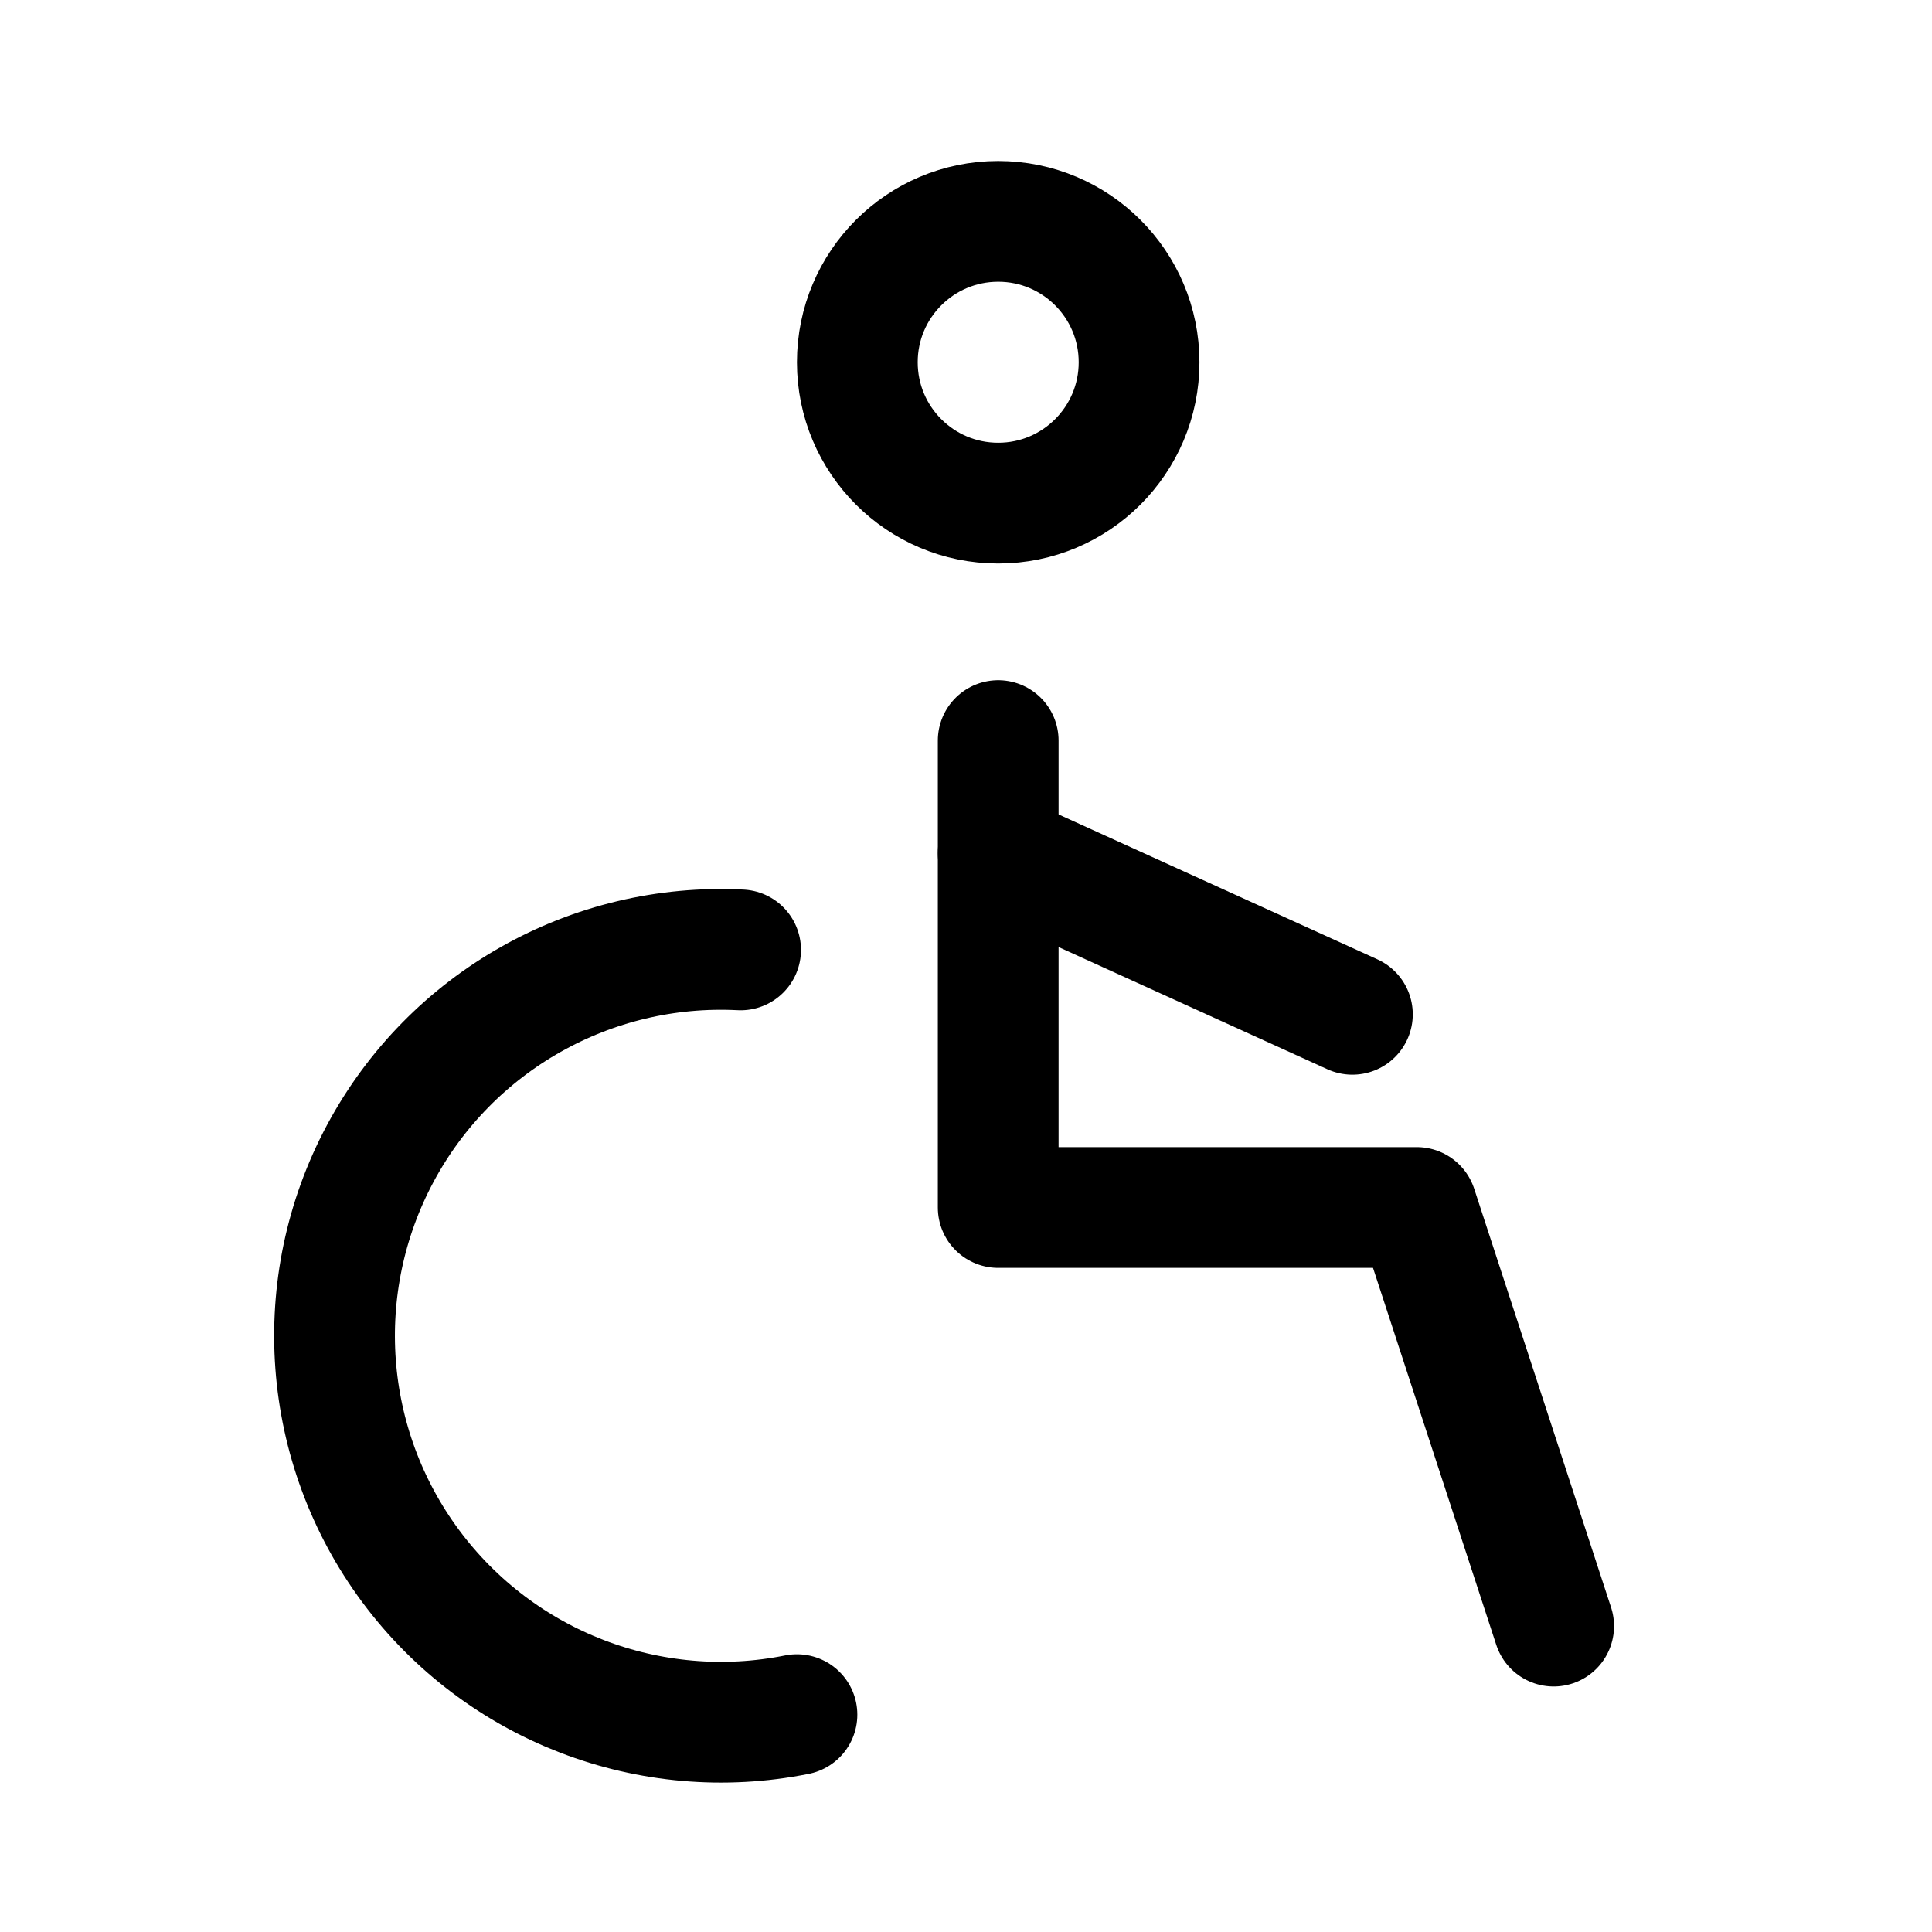
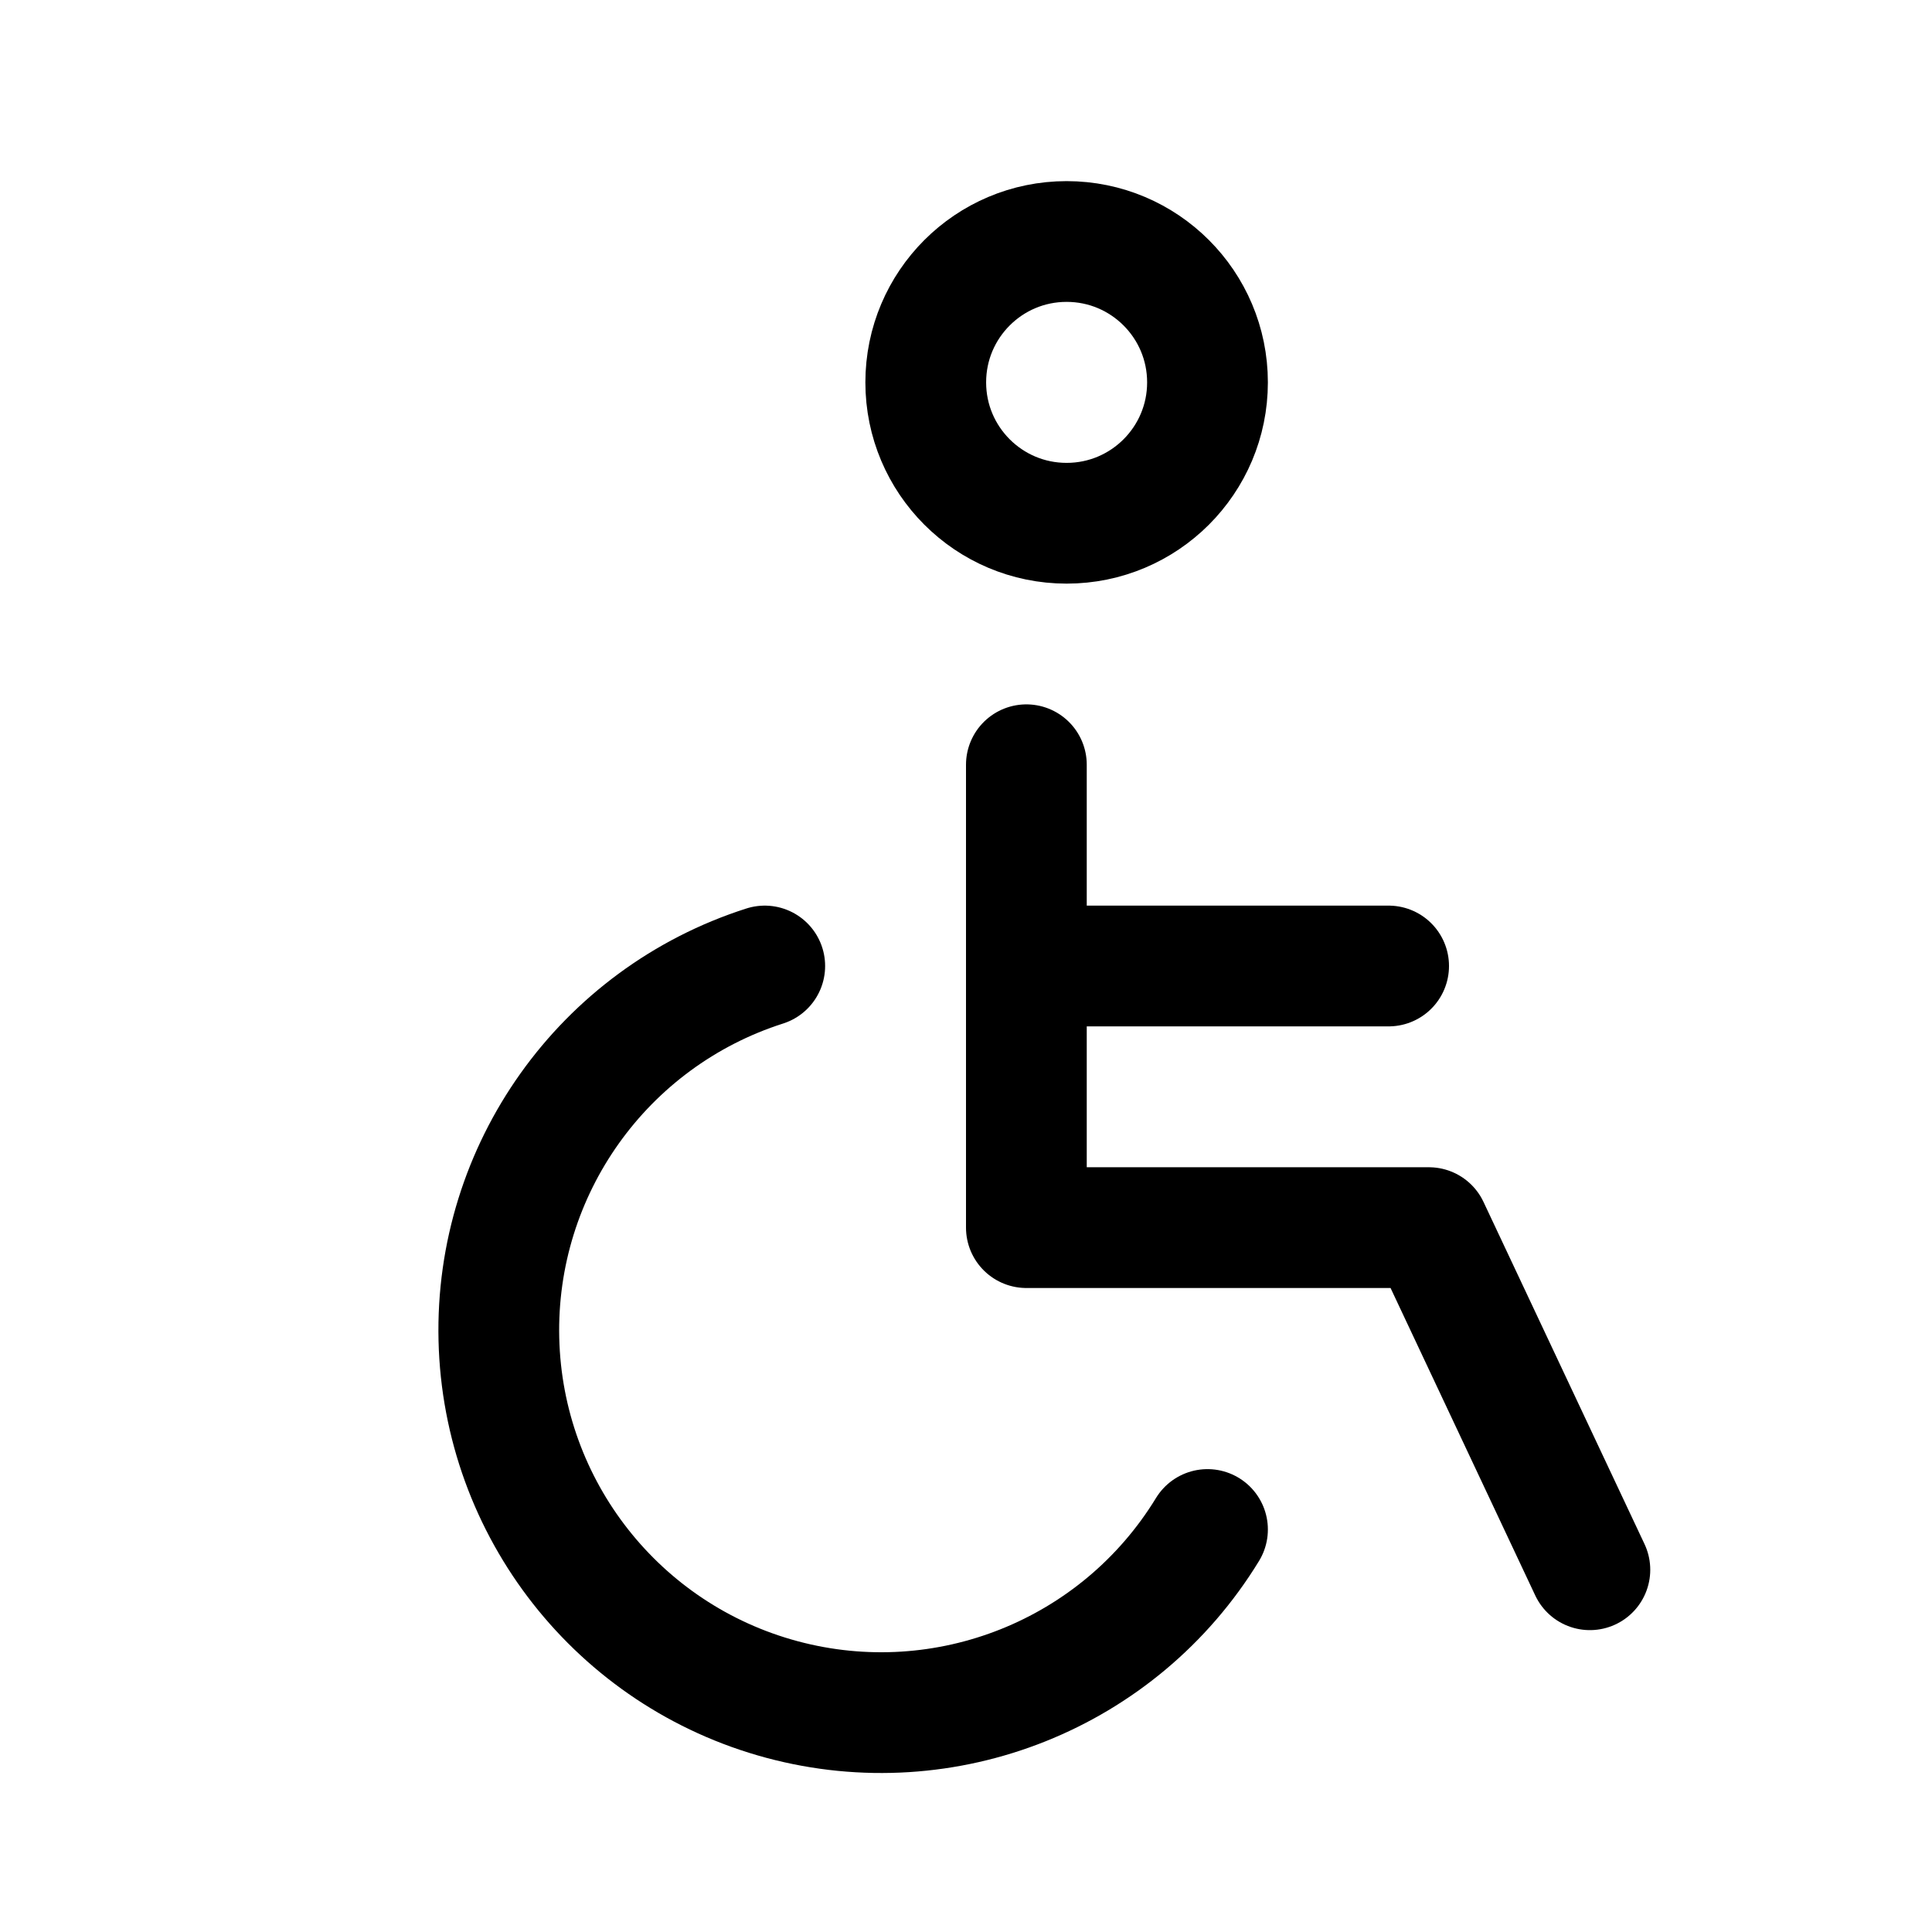
<svg xmlns="http://www.w3.org/2000/svg" width="24" height="24" viewBox="0 0 24 24" fill="none" stroke="currentColor" stroke-width="1.5" stroke-linecap="round" stroke-linejoin="round">
-   <circle cx="12.4" cy="4.5" r="1.75" />
-   <path d="M12.4 9.2V15h5.2l1.7 5.2" />
-   <path d="m12.4 10.6 4.4 2" />
-   <path d="M9.9 21.3a4.8 4.8 0 1 1-.7-9.5" />
+   <circle cx="13.25" cy="4.75" r="1.75" />
+   <path d="M12.75 9.5v5.75h5l2 4.25" />
+   <path d="M12.75 12h4.5" />
+   <path d="M9.5 12a4.75 4.75 0 1 0 5.5 7" />
</svg>
